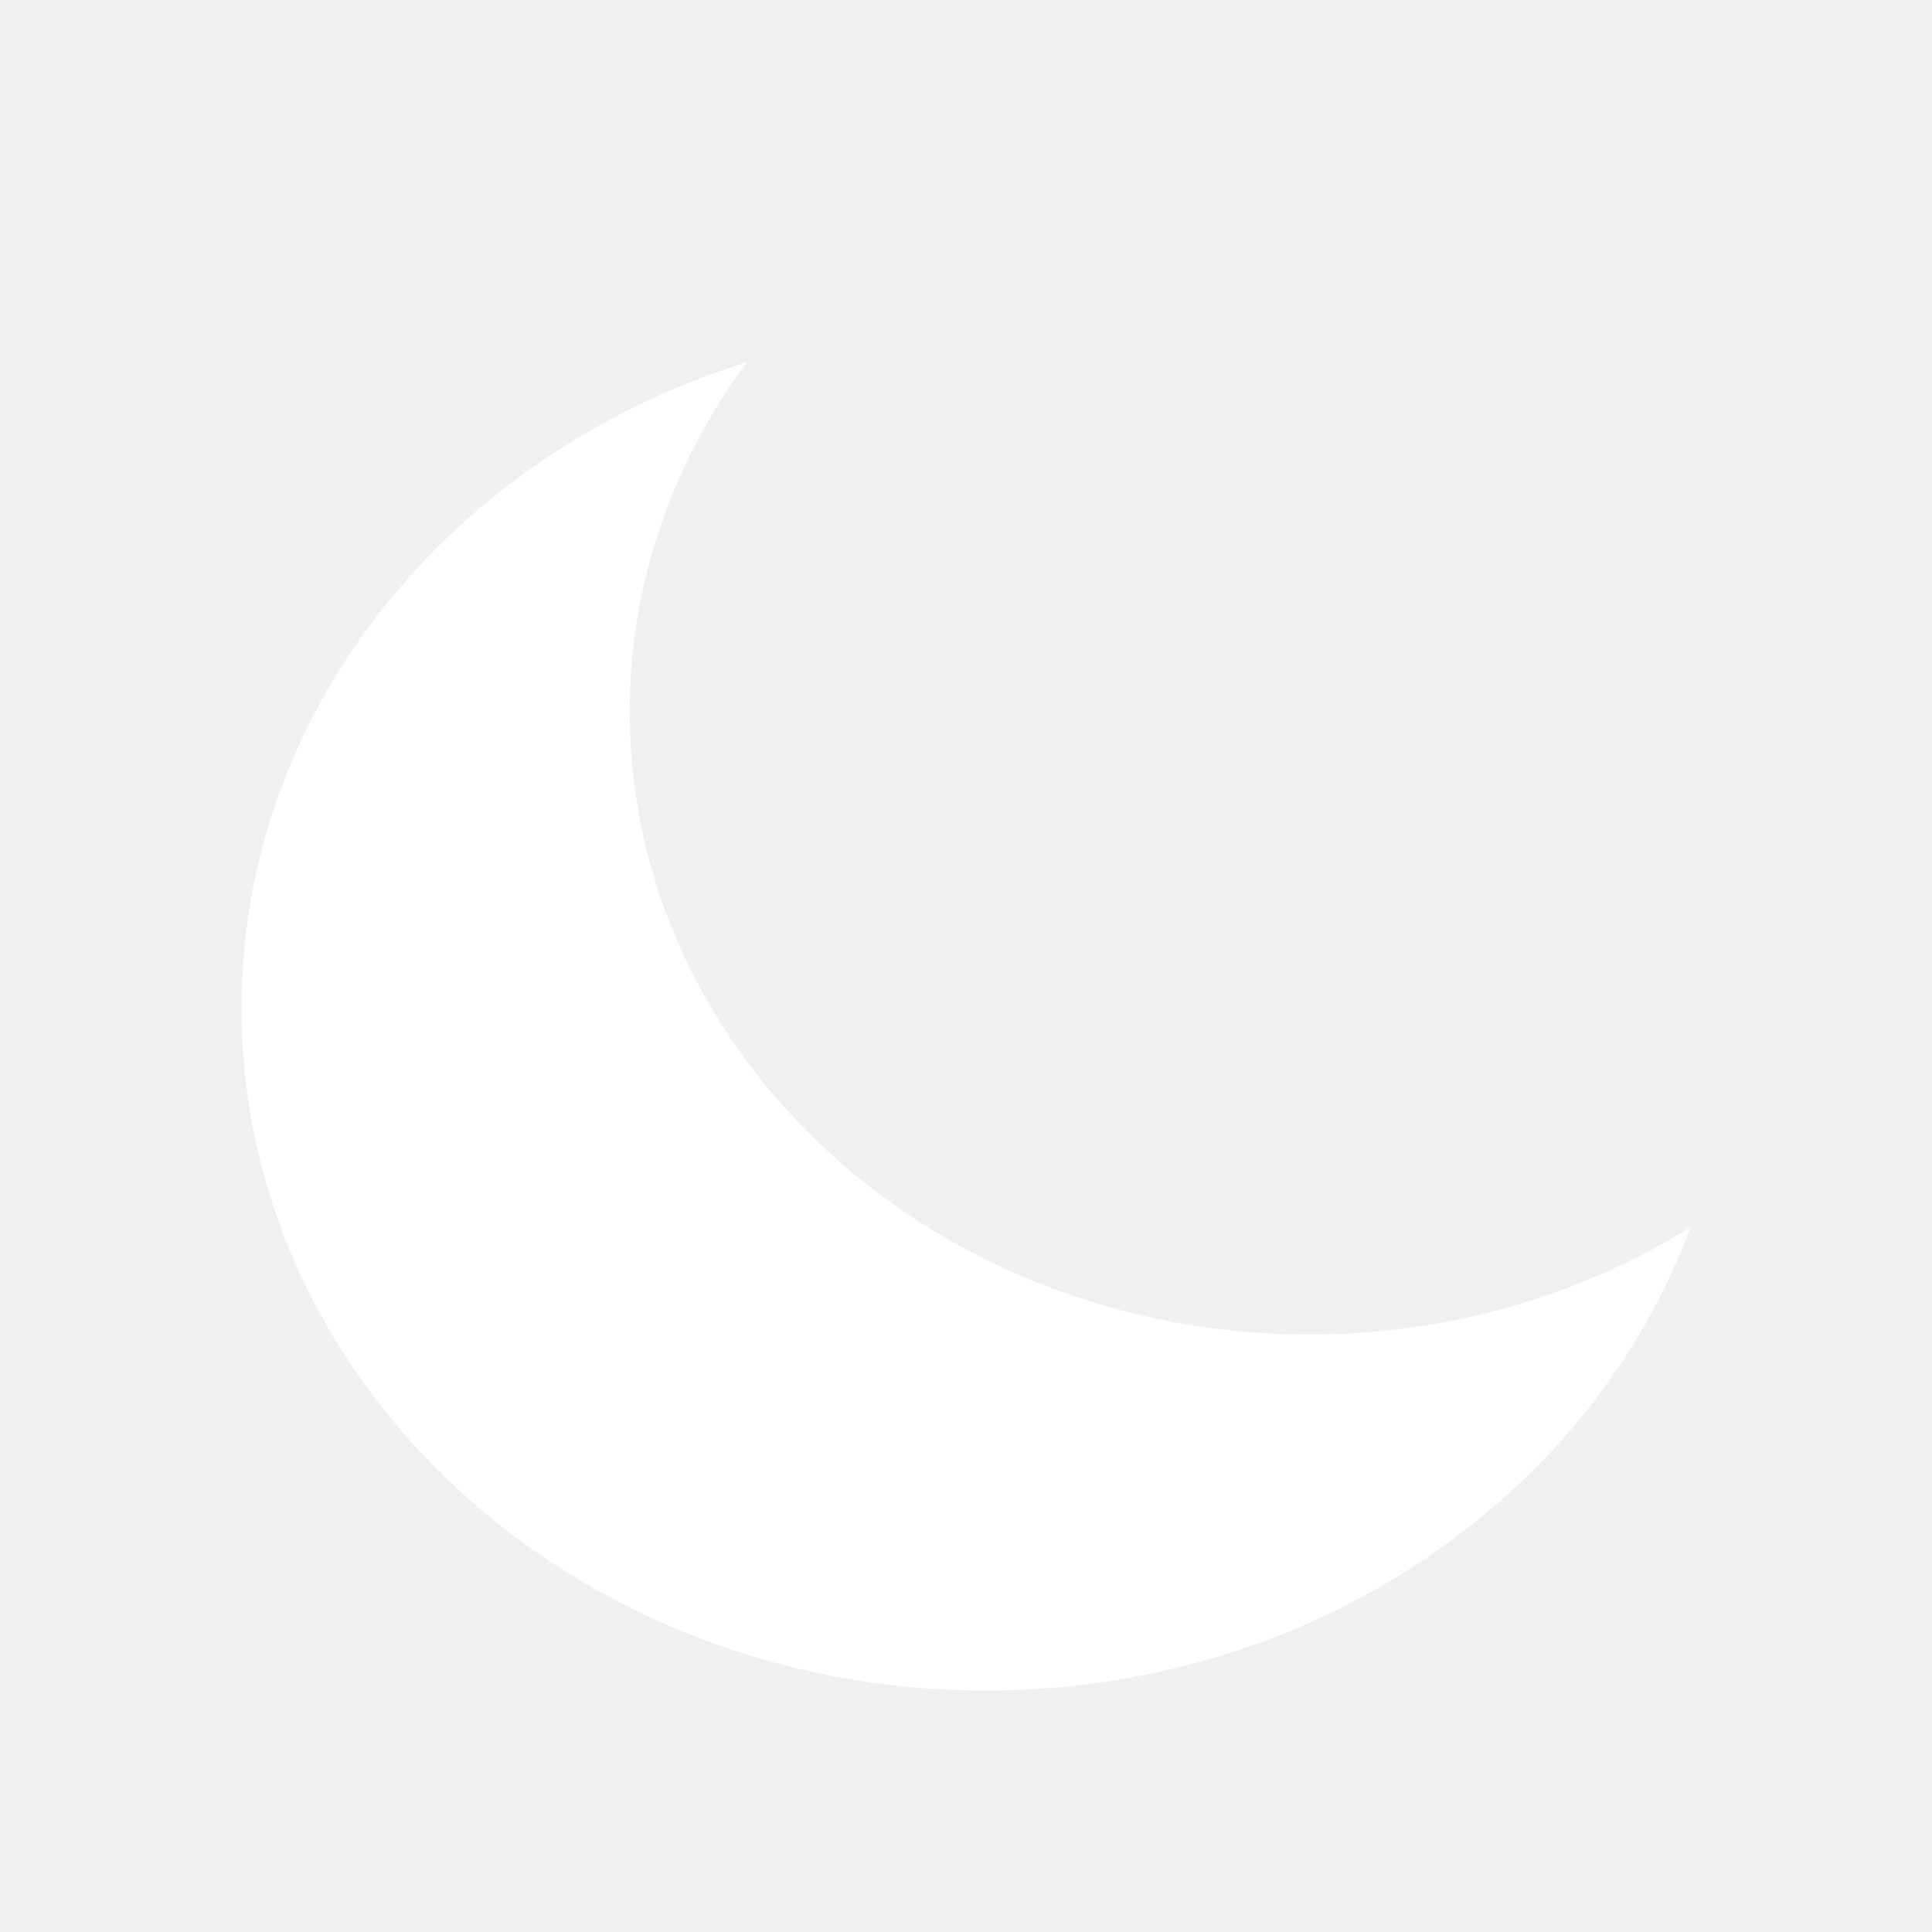
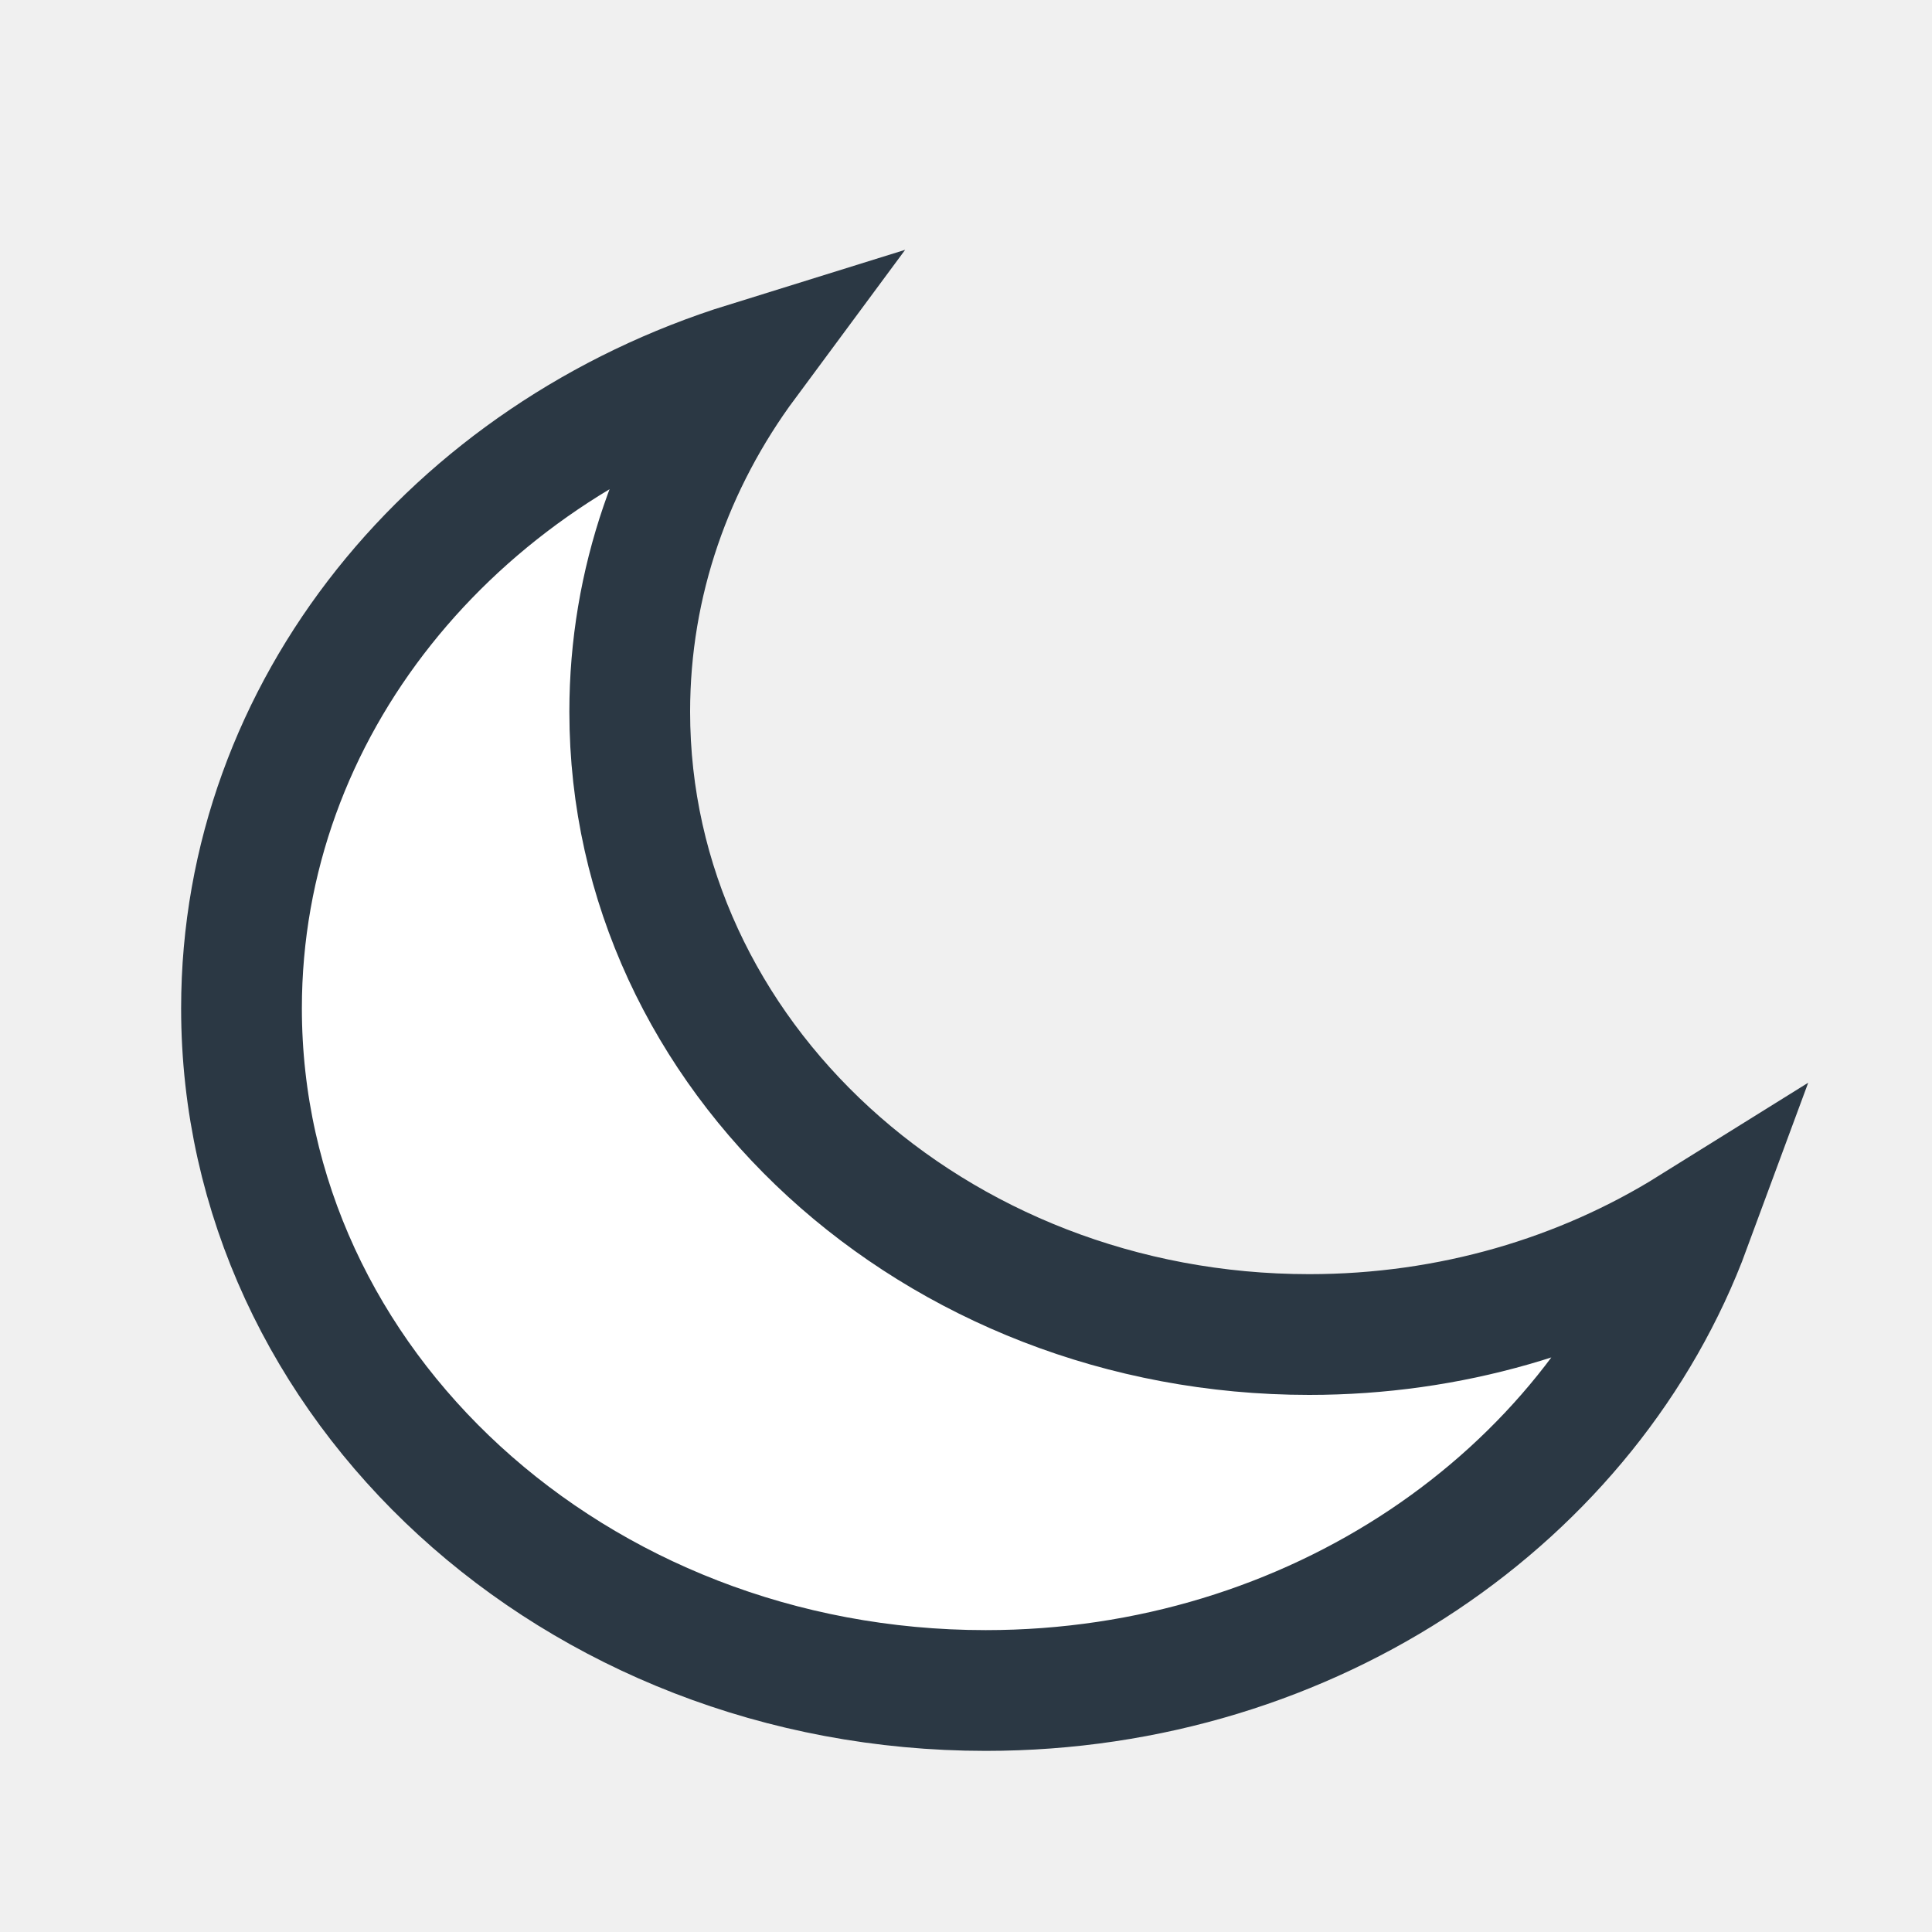
<svg xmlns="http://www.w3.org/2000/svg" width="20" height="20" viewBox="0 0 20 20" fill="none">
-   <path fill-rule="evenodd" clip-rule="evenodd" d="M13.553 13.815C9.669 13.815 6.519 10.928 6.519 7.368C6.519 6.025 6.967 4.782 7.731 3.75C4.69 4.695 2.5 7.331 2.5 10.438C2.5 14.338 5.949 17.5 10.204 17.5C13.593 17.5 16.47 15.493 17.5 12.704C16.375 13.405 15.016 13.815 13.553 13.815Z" fill="white" />
+   <path fill-rule="evenodd" clip-rule="evenodd" d="M13.553 13.815C9.669 13.815 6.519 10.928 6.519 7.368C6.519 6.025 6.967 4.782 7.731 3.75C4.69 4.695 2.5 7.331 2.5 10.438C2.5 14.338 5.949 17.5 10.204 17.5C13.593 17.5 16.47 15.493 17.5 12.704C16.375 13.405 15.016 13.815 13.553 13.815Z" fill="white" stroke="#2B3844" stroke-width="1.25" />
</svg>
